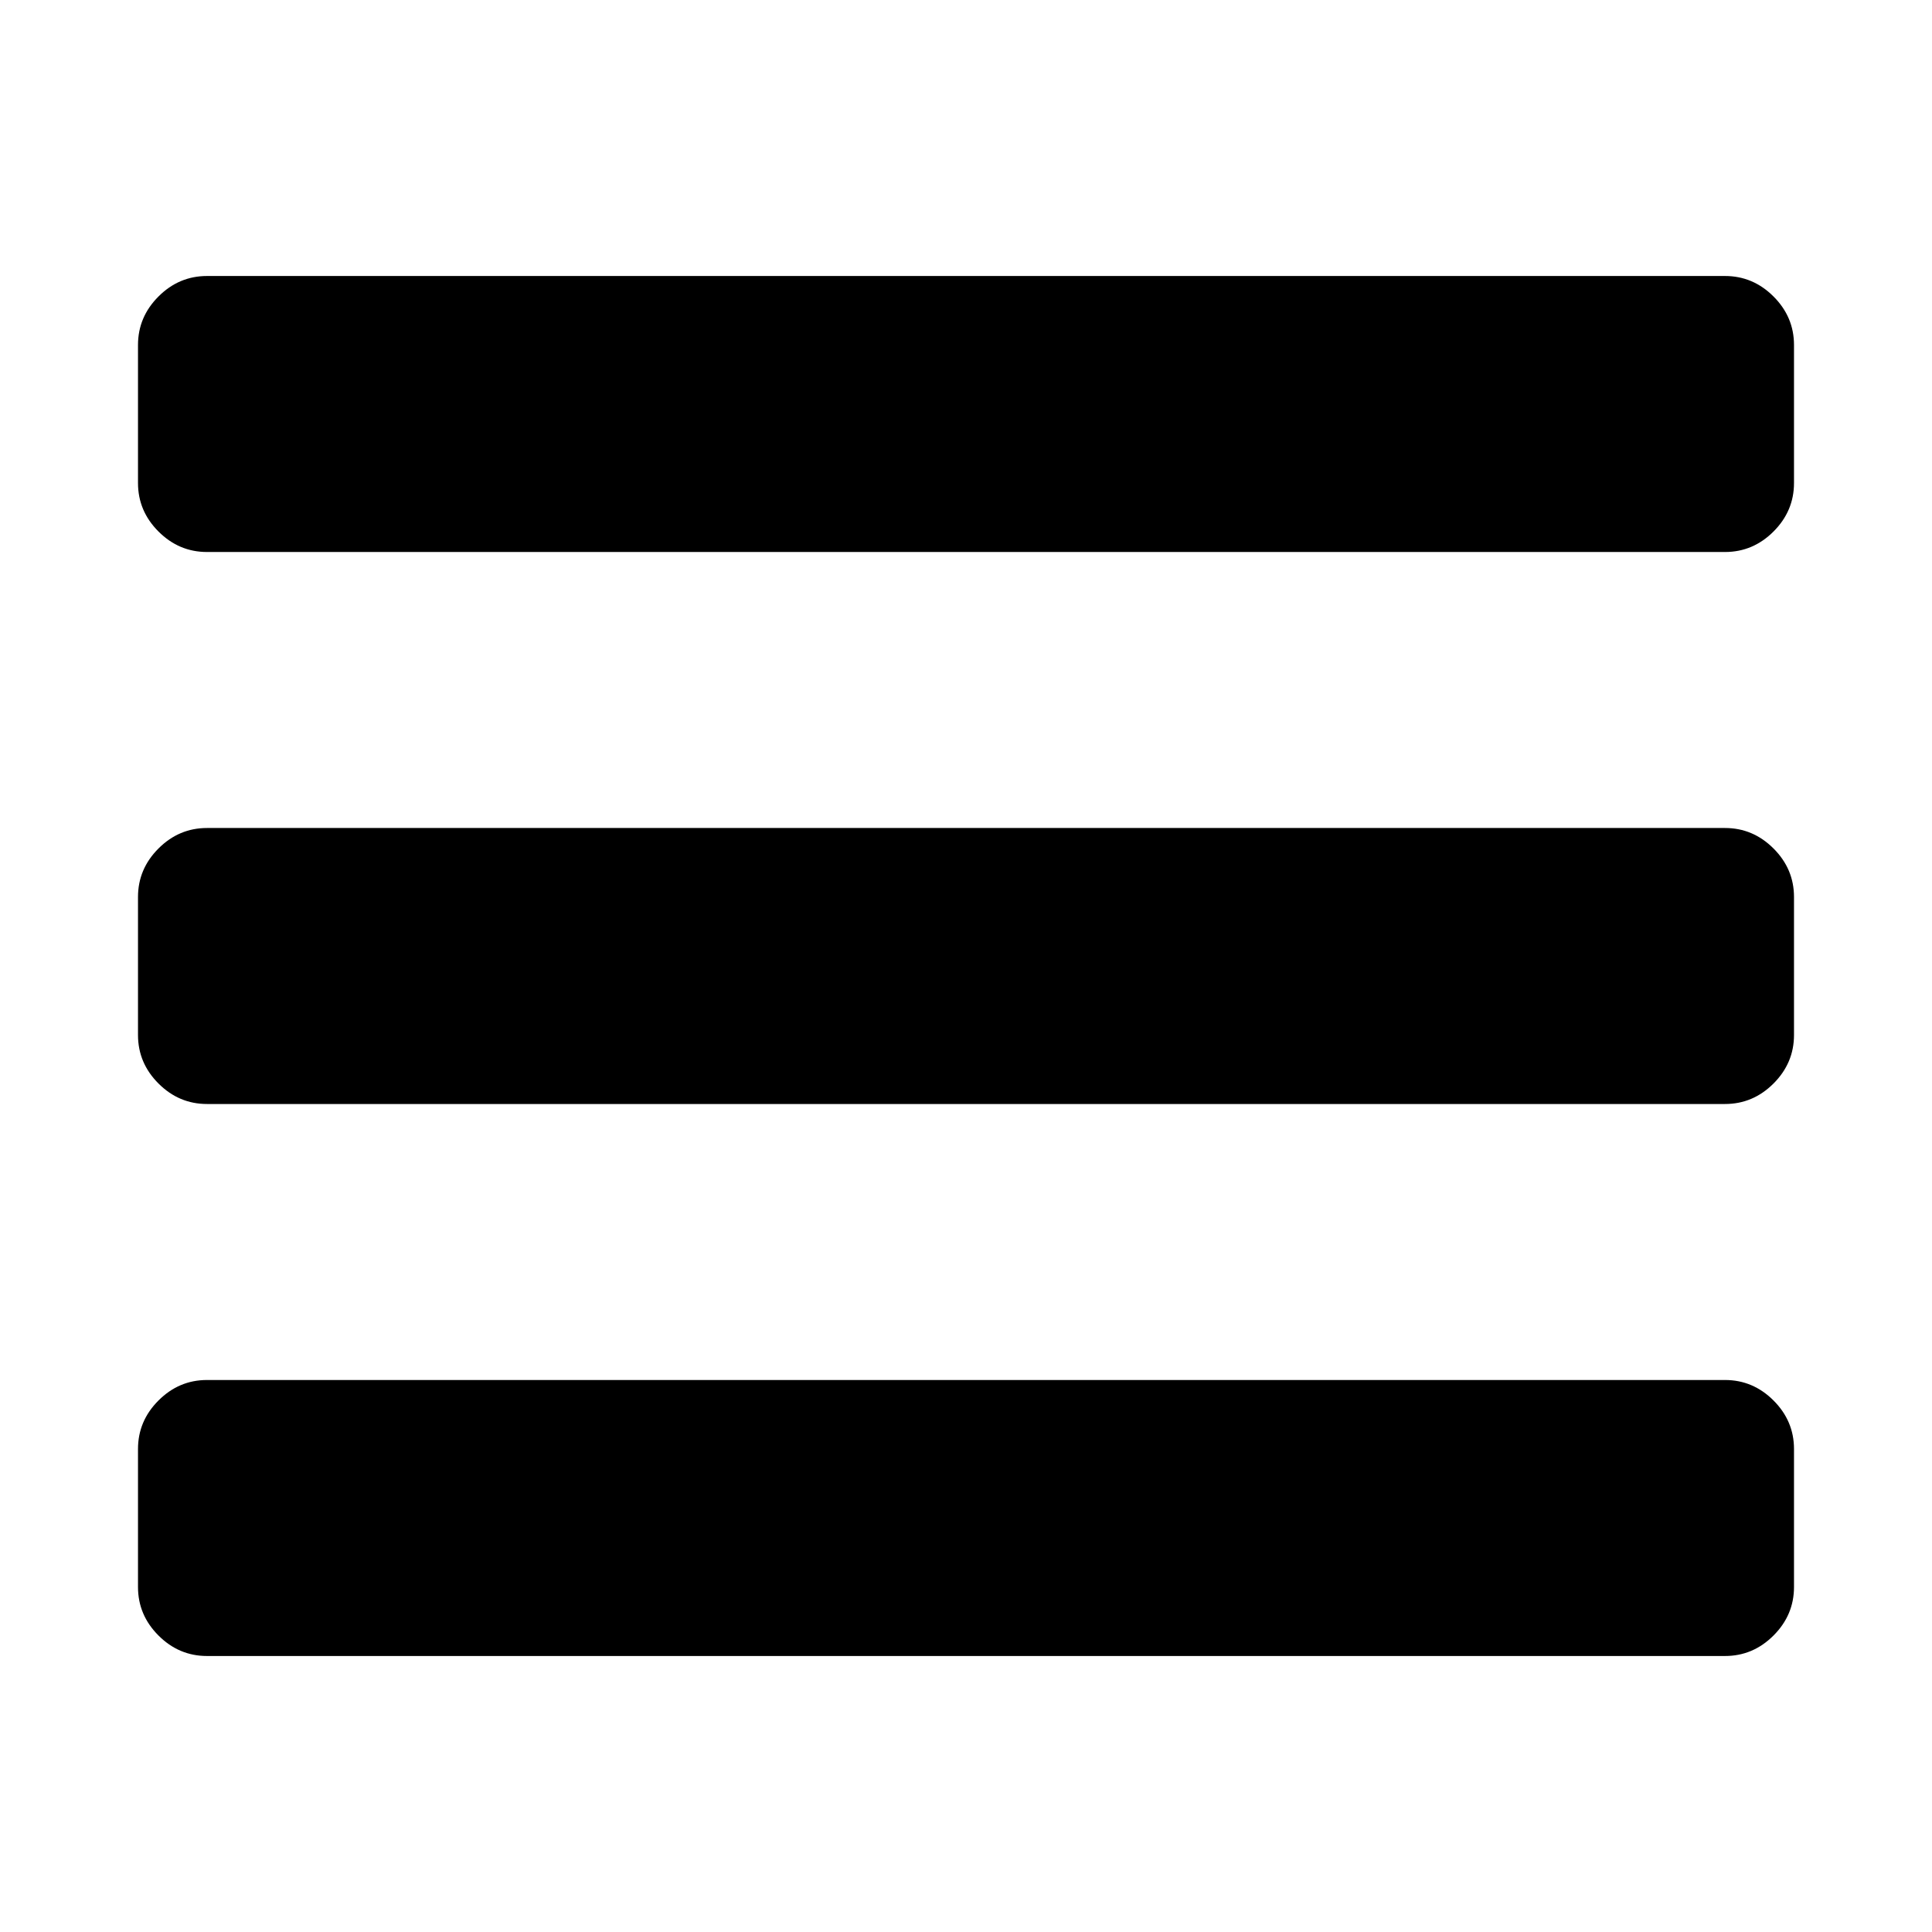
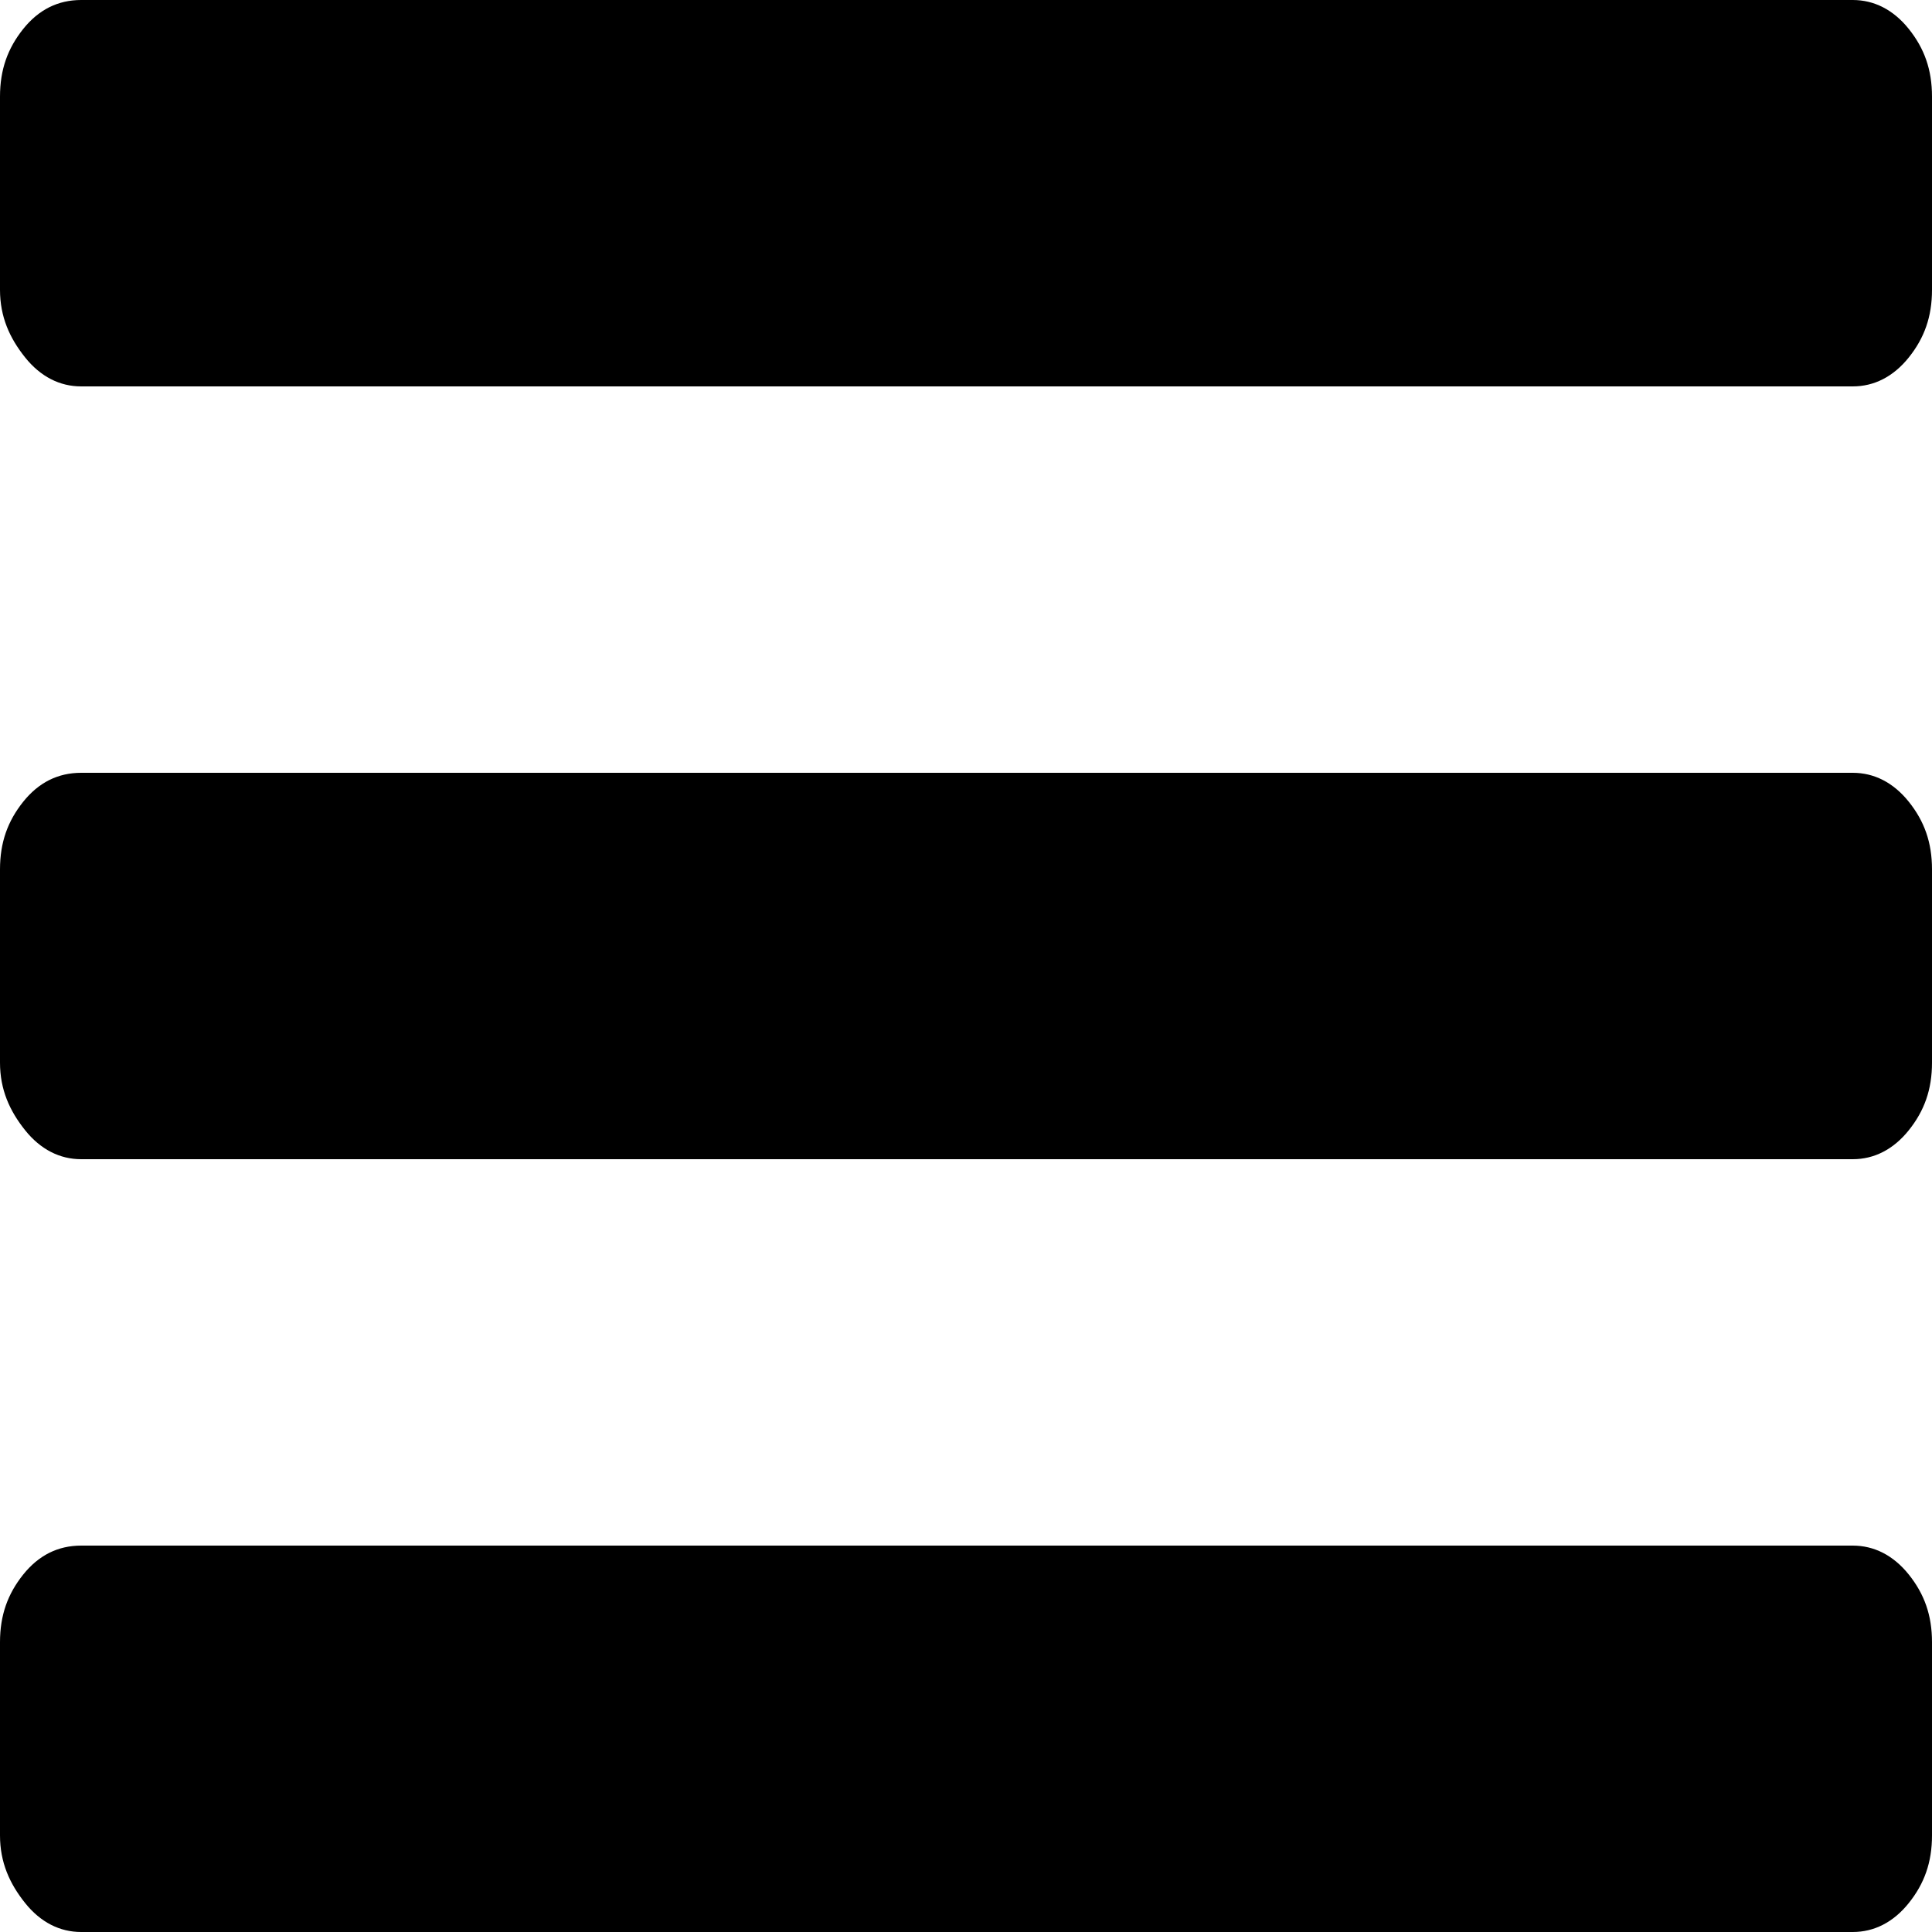
- <svg xmlns="http://www.w3.org/2000/svg" width="1792" height="1792" viewBox="0 0 1792 1792">
-   <path d="M1664 1344v128q0 26-19 45t-45 19H192q-26 0-45-19t-19-45v-128q0-26 19-45t45-19h1408q26 0 45 19t19 45zm0-512v128q0 26-19 45t-45 19H192q-26 0-45-19t-19-45V832q0-26 19-45t45-19h1408q26 0 45 19t19 45zm0-512v128q0 26-19 45t-45 19H192q-26 0-45-19t-19-45V320q0-26 19-45t45-19h1408q26 0 45 19t19 45z" />
+ <svg xmlns="http://www.w3.org/2000/svg" version="1.1" x="0px" y="0px" viewBox="0 0 100 100" style="enable-background:new 0 0 100 100; max-height: 100px; max-width: 100px;" xml:space="preserve">
+   <path d="M100,85v10c0,1.4-0.4,2.5-1.2,3.5c-0.8,1-1.8,1.5-2.9,1.5H4.2c-1.1,0-2.1-0.5-2.9-1.5S0,96.4,0,95V85c0-1.4,0.4-2.5,1.2-3.5  S3,80,4.2,80h91.7c1.1,0,2.1,0.5,2.9,1.5C99.6,82.5,100,83.6,100,85z M100,45v10c0,1.4-0.4,2.5-1.2,3.5c-0.8,1-1.8,1.5-2.9,1.5H4.2  c-1.1,0-2.1-0.5-2.9-1.5S0,56.4,0,55V45c0-1.4,0.4-2.5,1.2-3.5S3,40,4.2,40h91.7c1.1,0,2.1,0.5,2.9,1.5C99.6,42.5,100,43.6,100,45z   M100,5v10c0,1.4-0.4,2.5-1.2,3.5c-0.8,1-1.8,1.5-2.9,1.5H4.2c-1.1,0-2.1-0.5-2.9-1.5S0,16.4,0,15V5c0-1.4,0.4-2.5,1.2-3.5  S3,0,4.2,0h91.7c1.1,0,2.1,0.5,2.9,1.5C99.6,2.5,100,3.6,100,5z" />
</svg>
